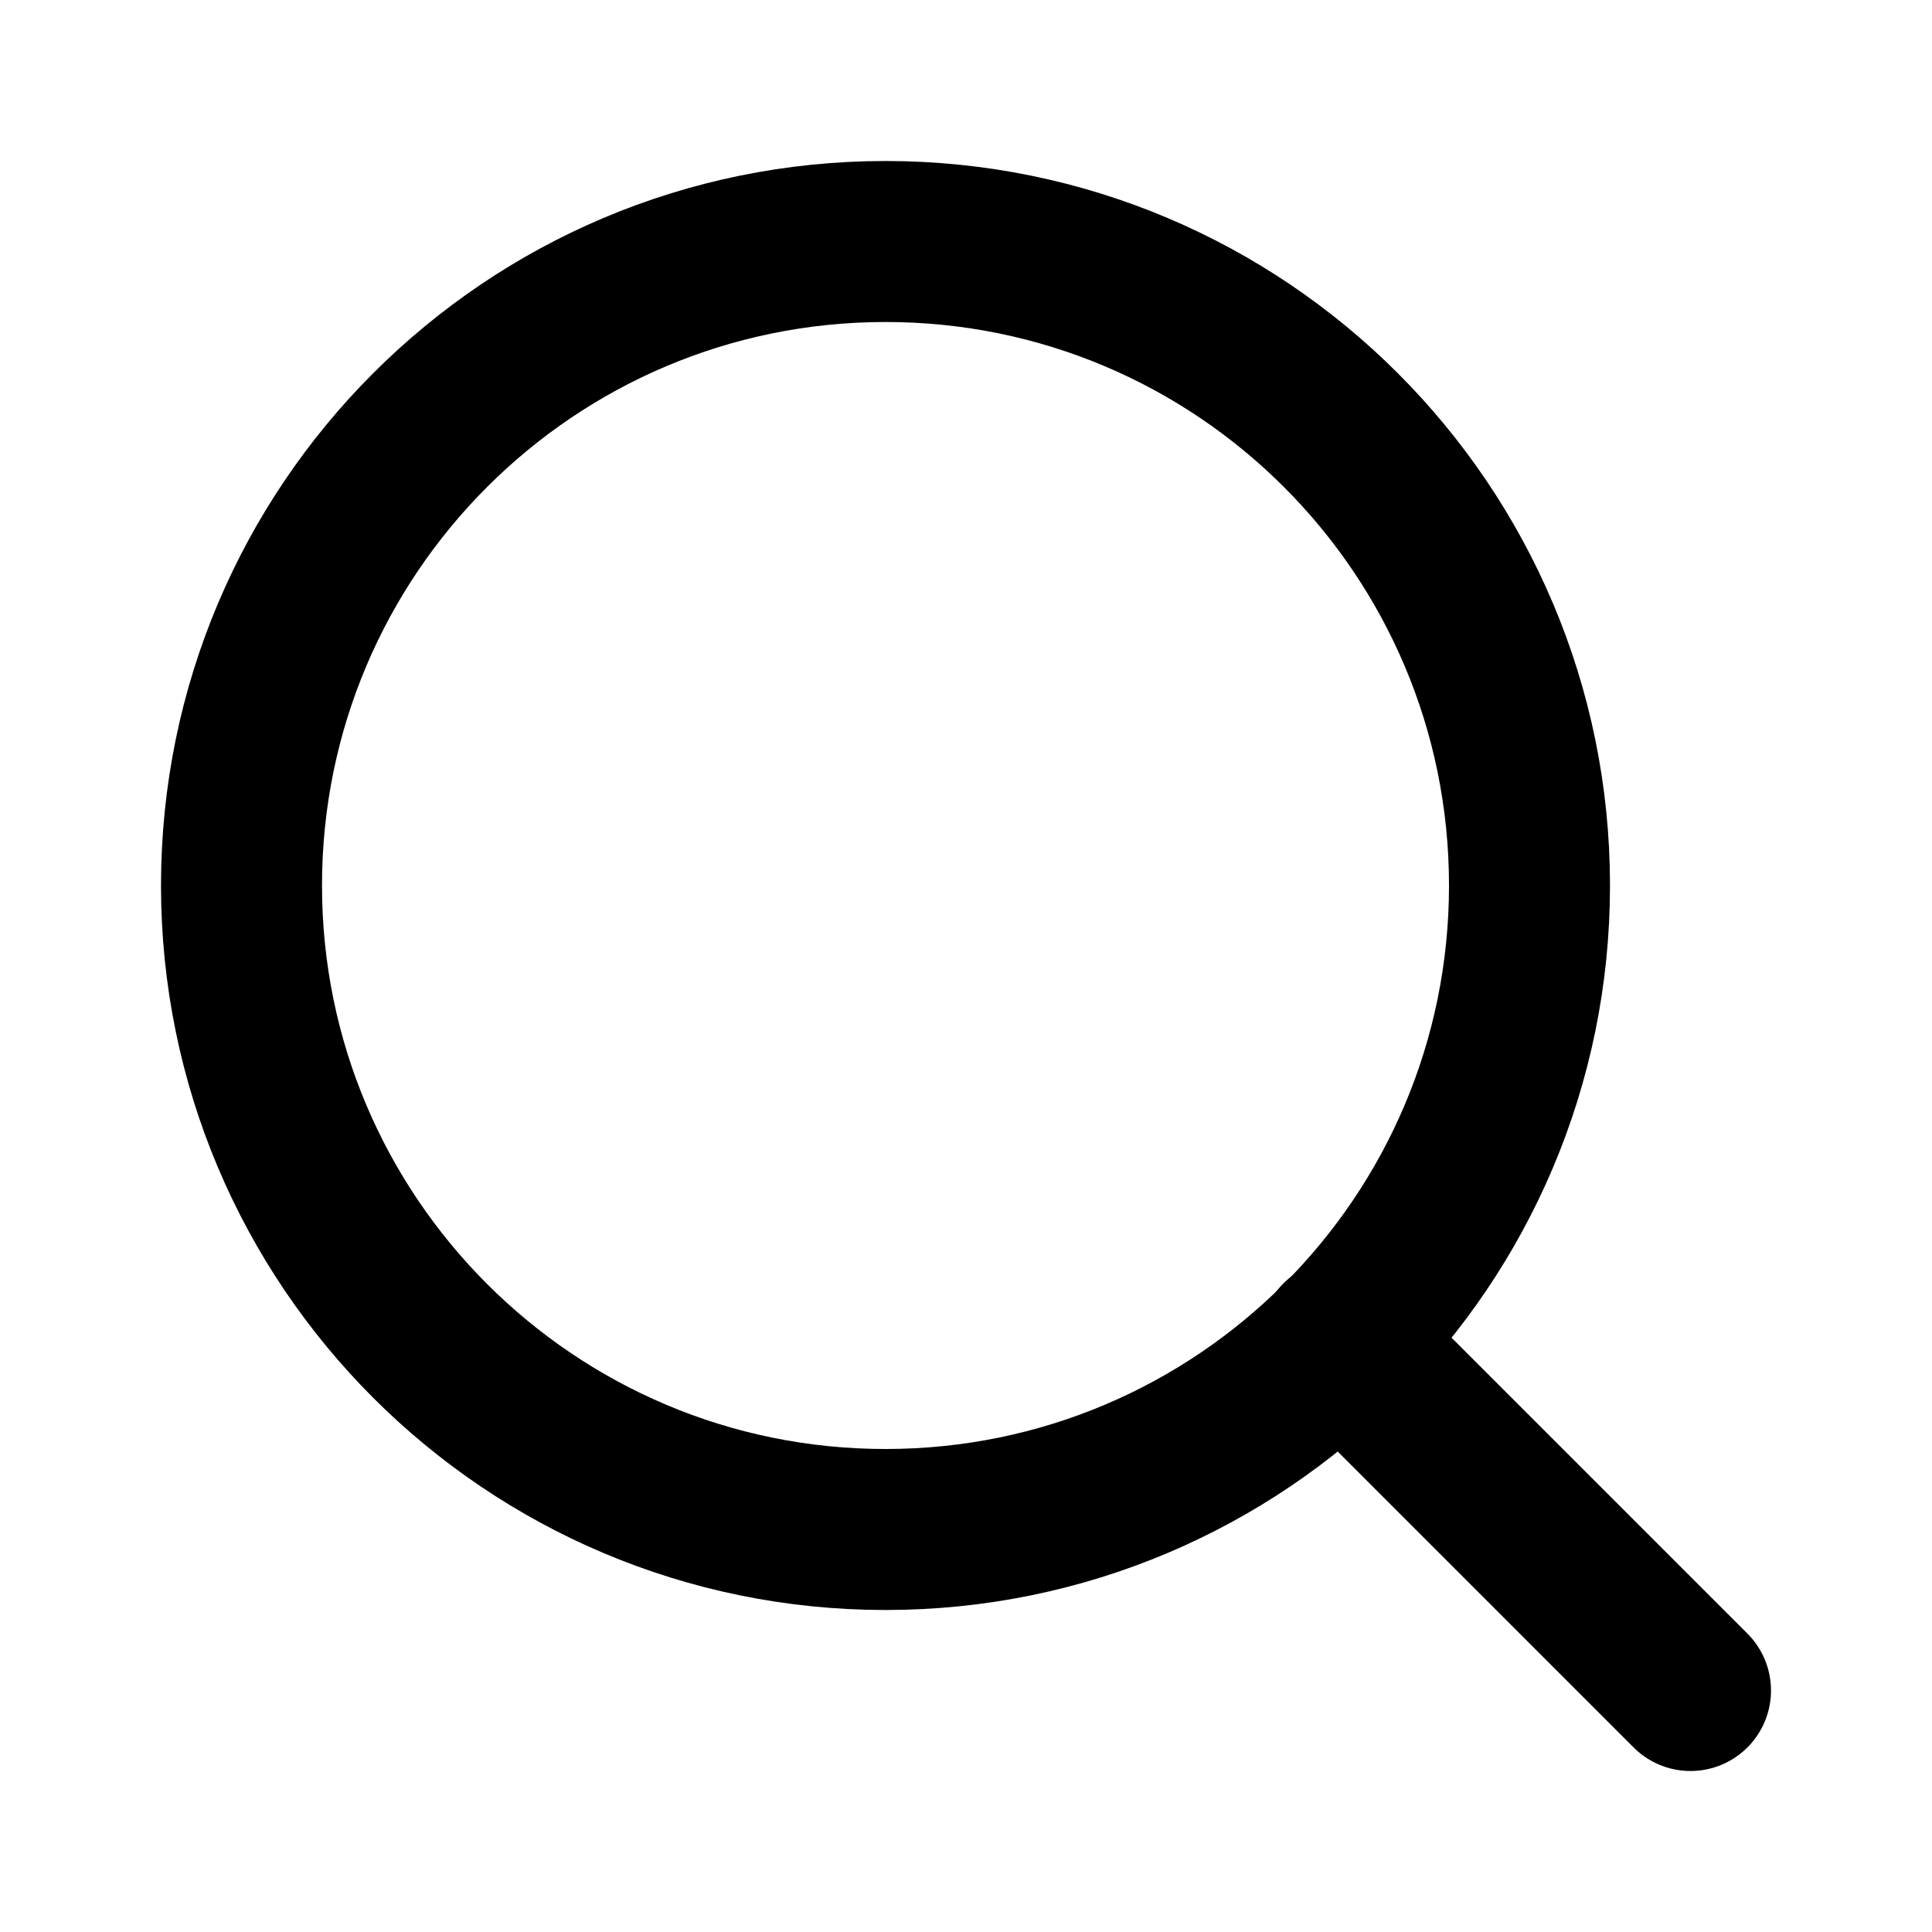
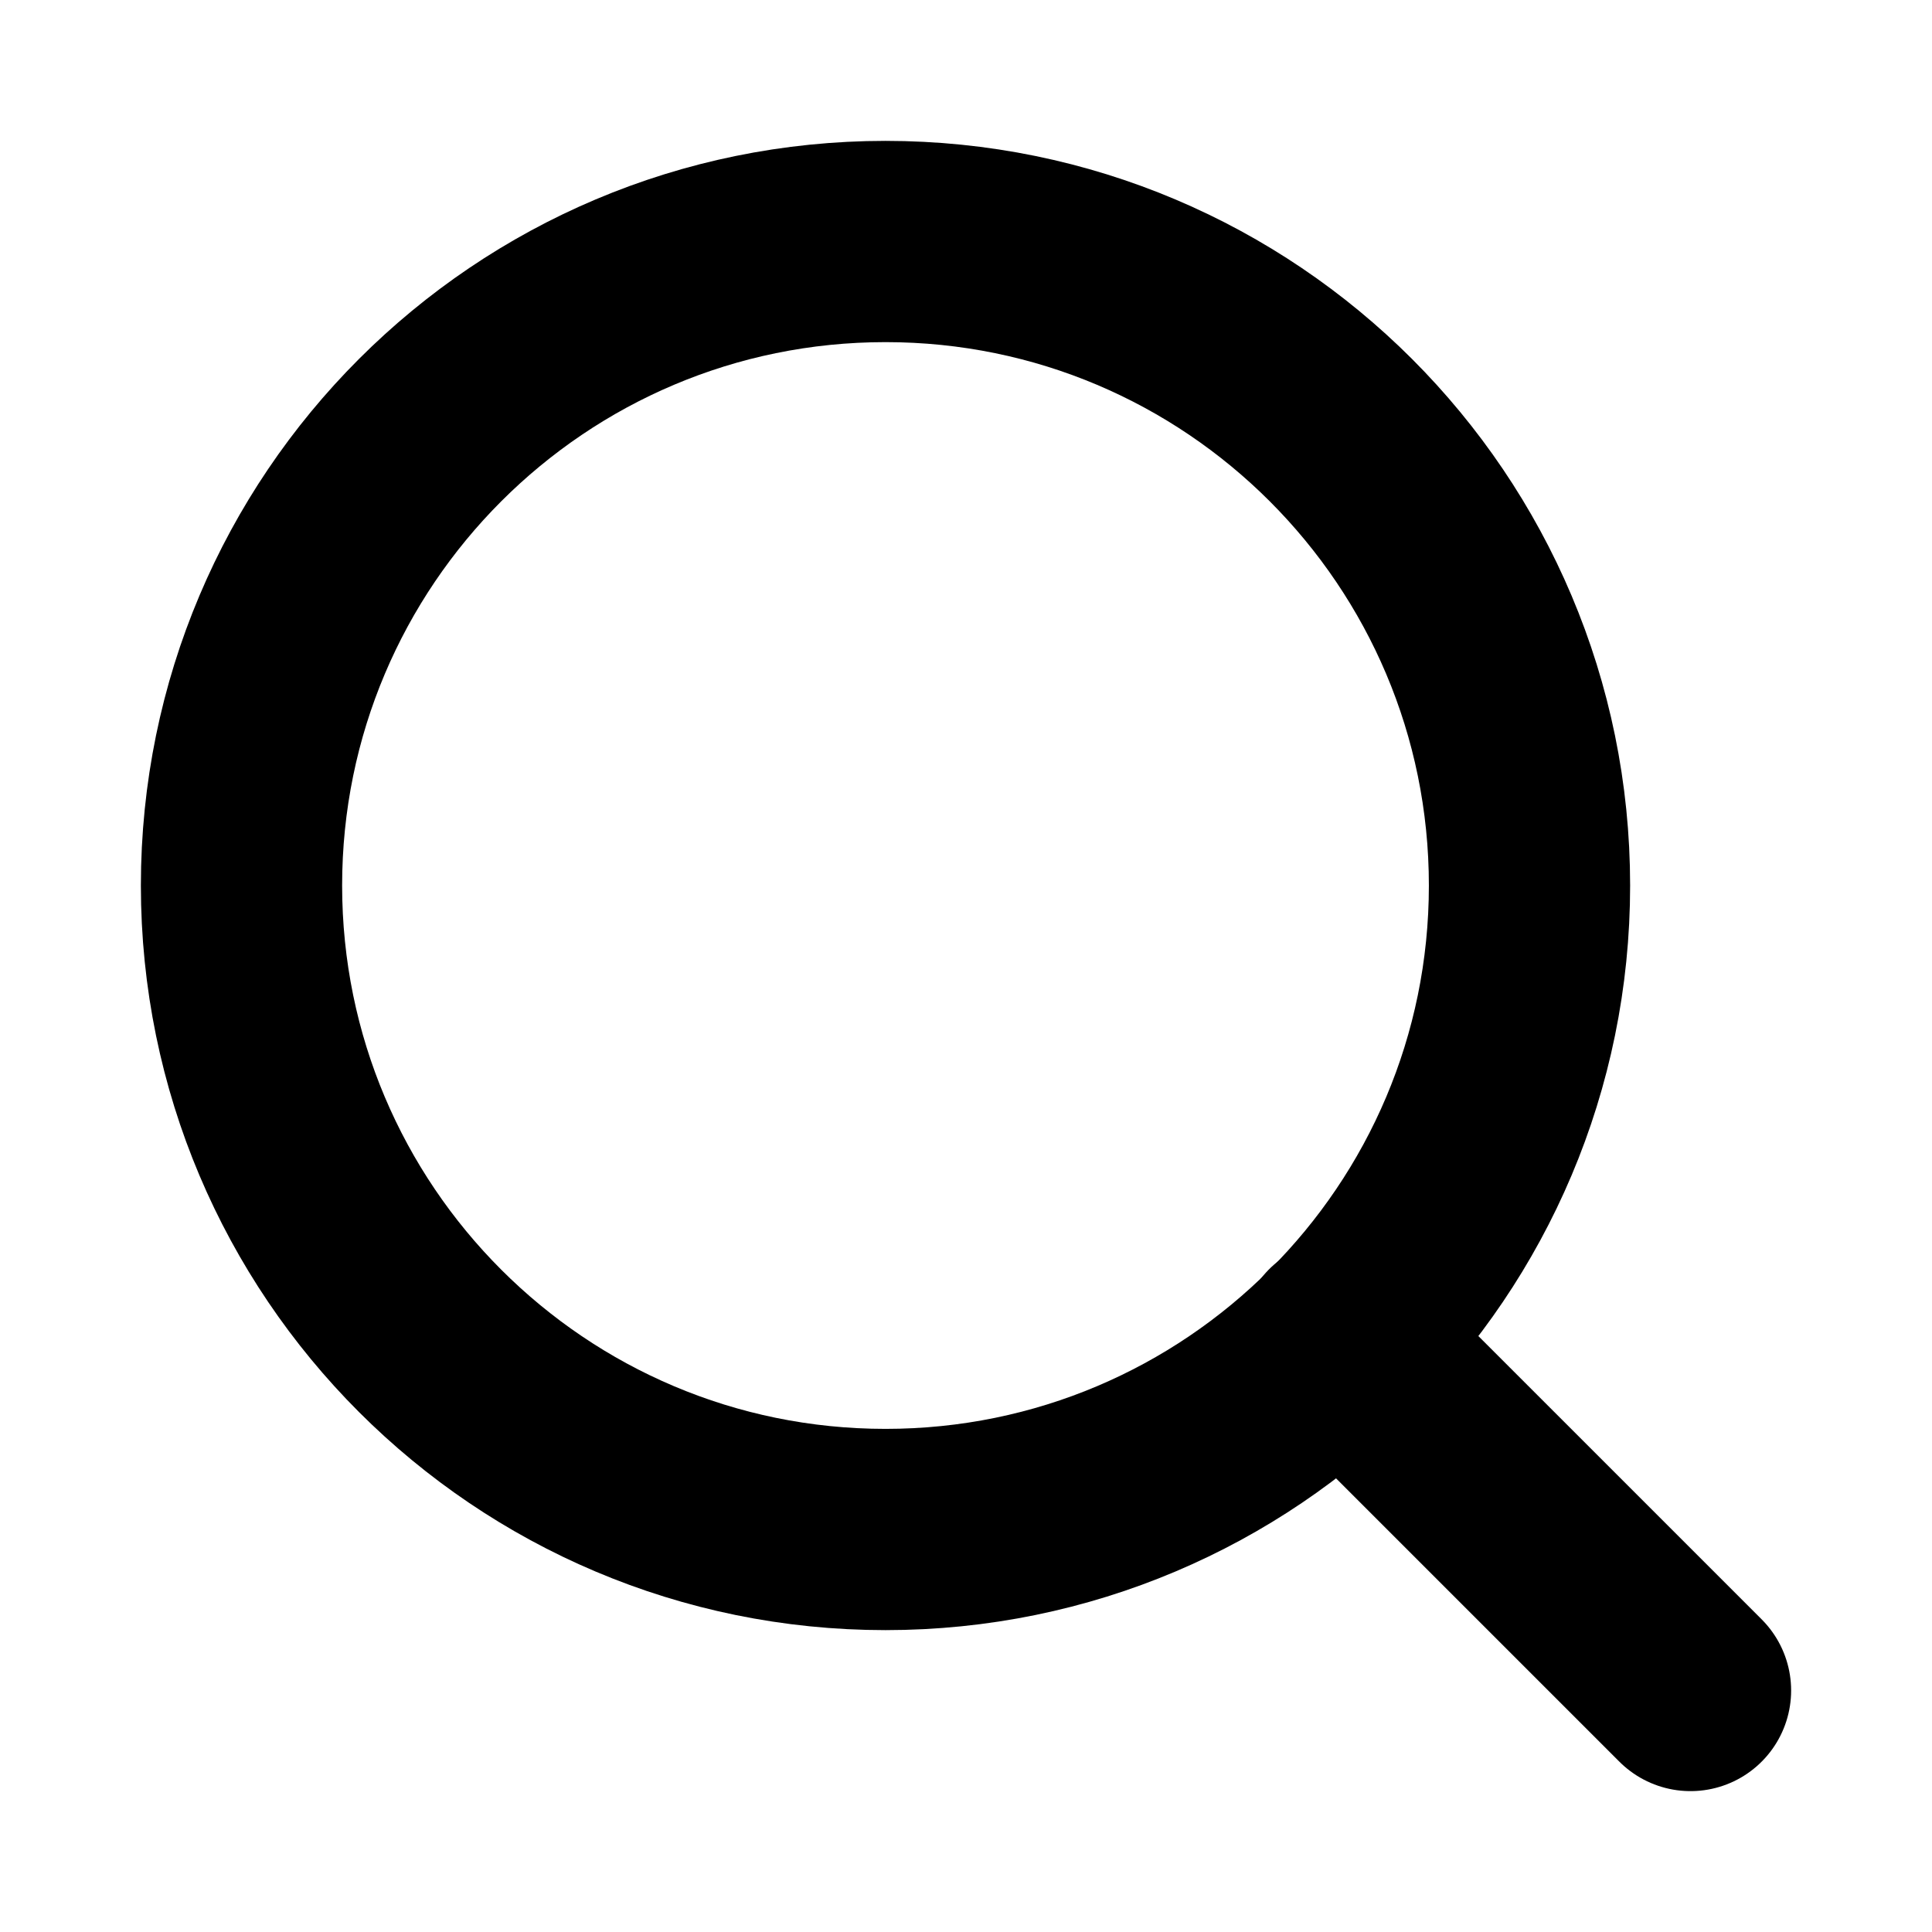
- <svg xmlns="http://www.w3.org/2000/svg" width="24" height="24" viewBox="0 0 24 24" fill="none" stroke="currentColor" stroke-width="2" stroke-linecap="round" stroke-linejoin="round" class="feather feather-search">
+ <svg xmlns="http://www.w3.org/2000/svg" width="24" height="24" viewBox="0 0 24 24" fill="none" stroke="currentColor" stroke-width="2.5" stroke-linecap="round" stroke-linejoin="round" class="feather feather-search">
  <circle cx="11" cy="11" r="8" />
  <line x1="21" y1="21" x2="16.65" y2="16.65" />
</svg>
